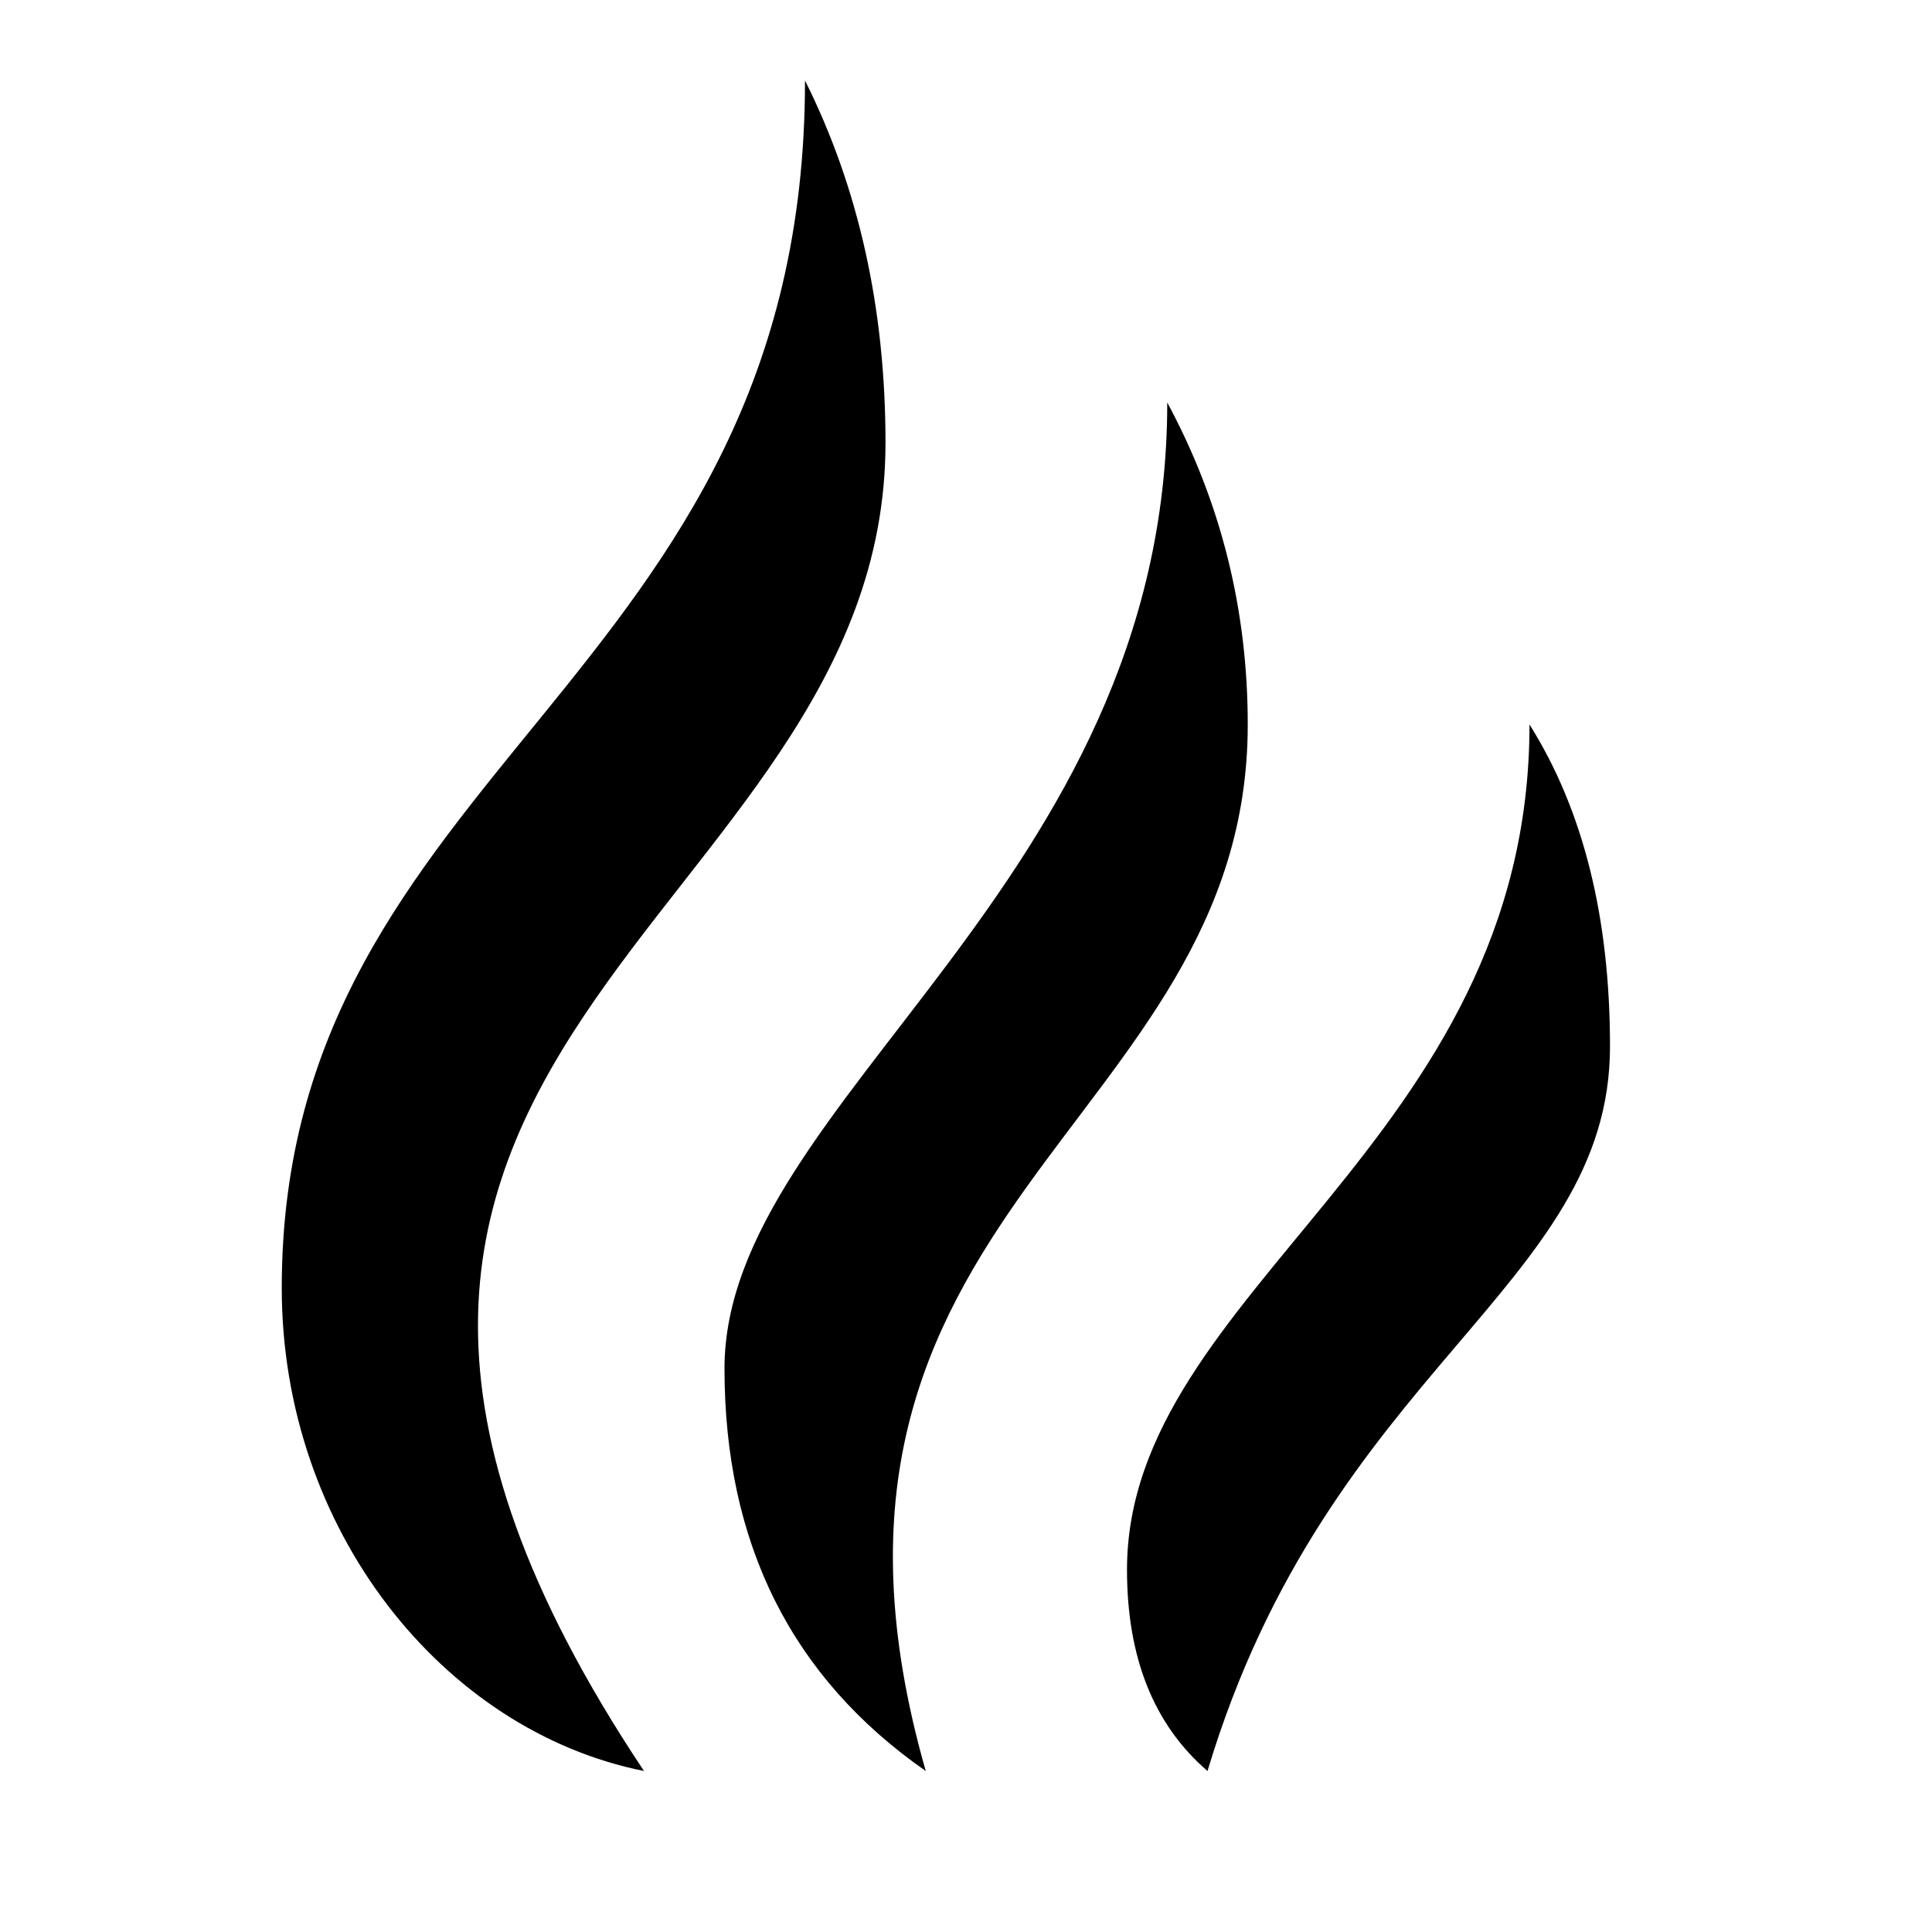
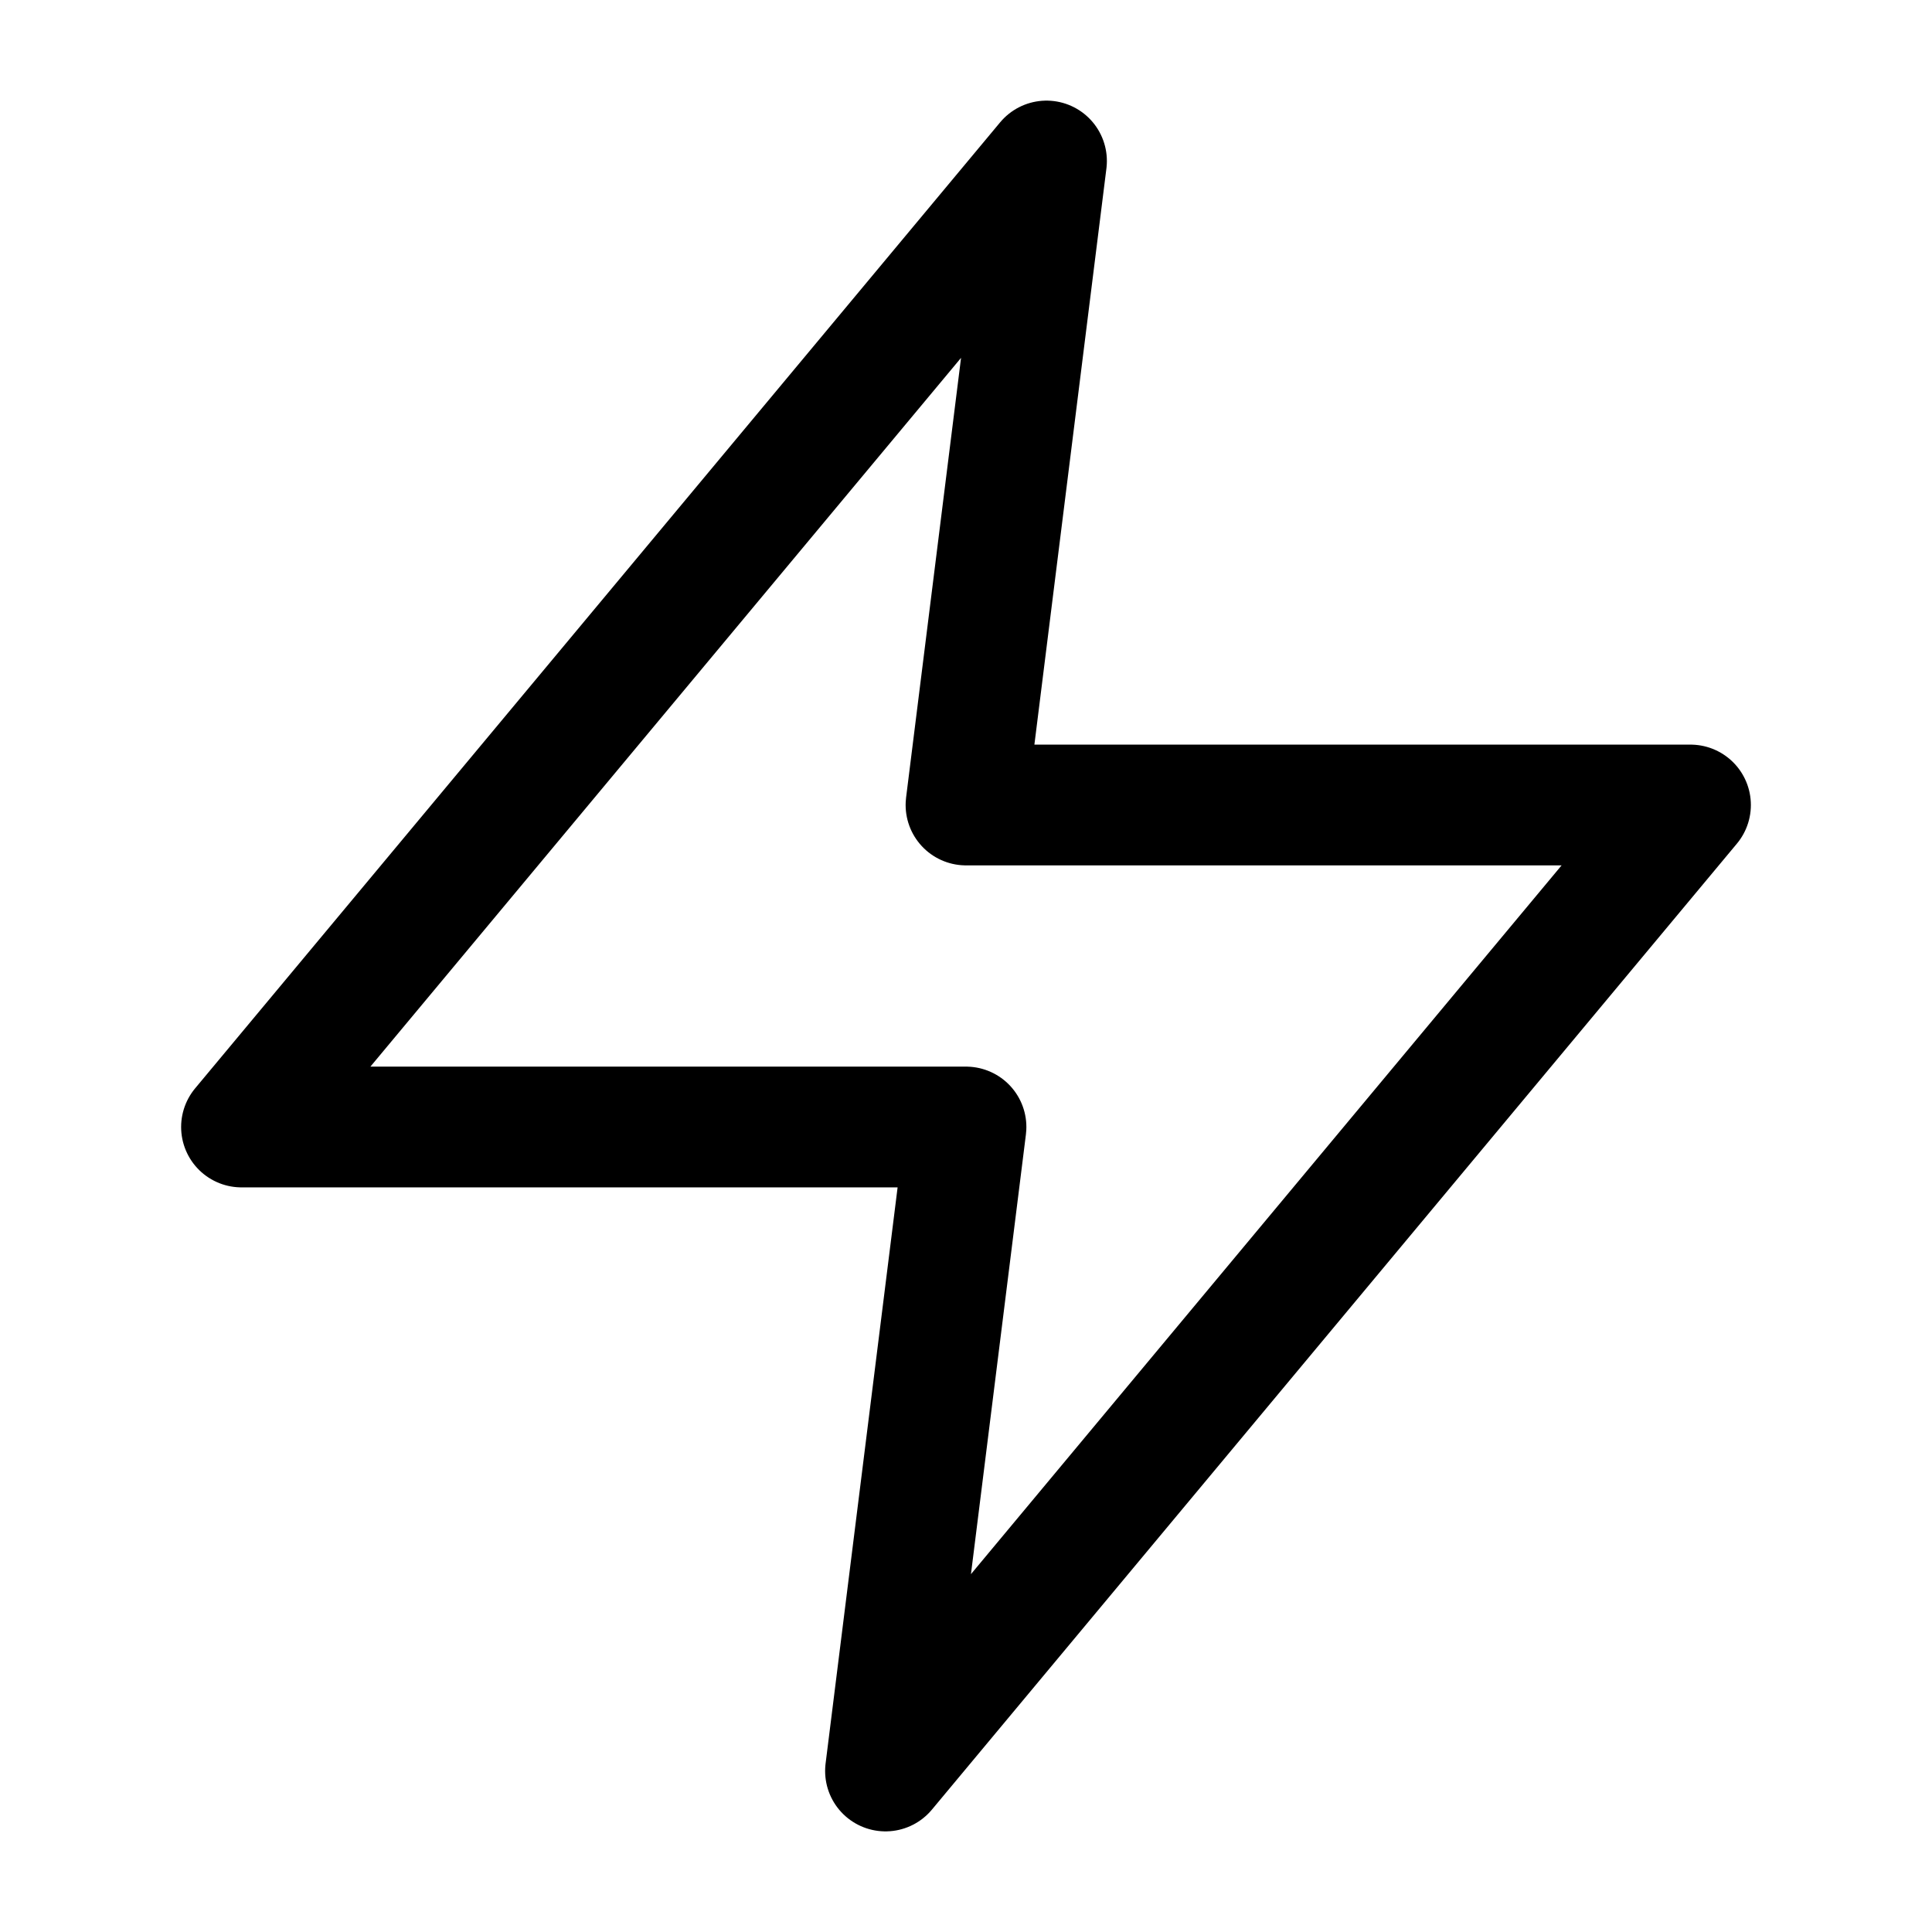
- <svg xmlns="http://www.w3.org/2000/svg" viewBox="0 0 24 24" fill="currentColor">
-   <path d="M19 9C19.667 10.061 20 11.394 20 13C20 16 16.5 17 15 22C14.333 21.425 14 20.592 14 19.5C14 16.018 19 14.21 19 9ZM14.5 5C15.167 6.238 15.5 7.572 15.5 9C15.5 14 9.5 15 11.5 22C9.833 20.839 9 19.173 9 17C9 13.675 14.5 11 14.5 5ZM10 1C10.667 2.333 11 3.833 11 5.5C11 11.5 2 13 8 22C5.5 21.5 3.5 19 3.5 16C3.5 9.5 10 8.5 10 1Z" />
+ <svg xmlns="http://www.w3.org/2000/svg" width="32" height="32" viewBox="0 0 24 24" fill="none" stroke="currentColor" stroke-width="1.5" stroke-linecap="round" stroke-linejoin="round">
+   <polygon points="13,2 3,14 12,14 11,22 21,10 12,10" />
</svg>
